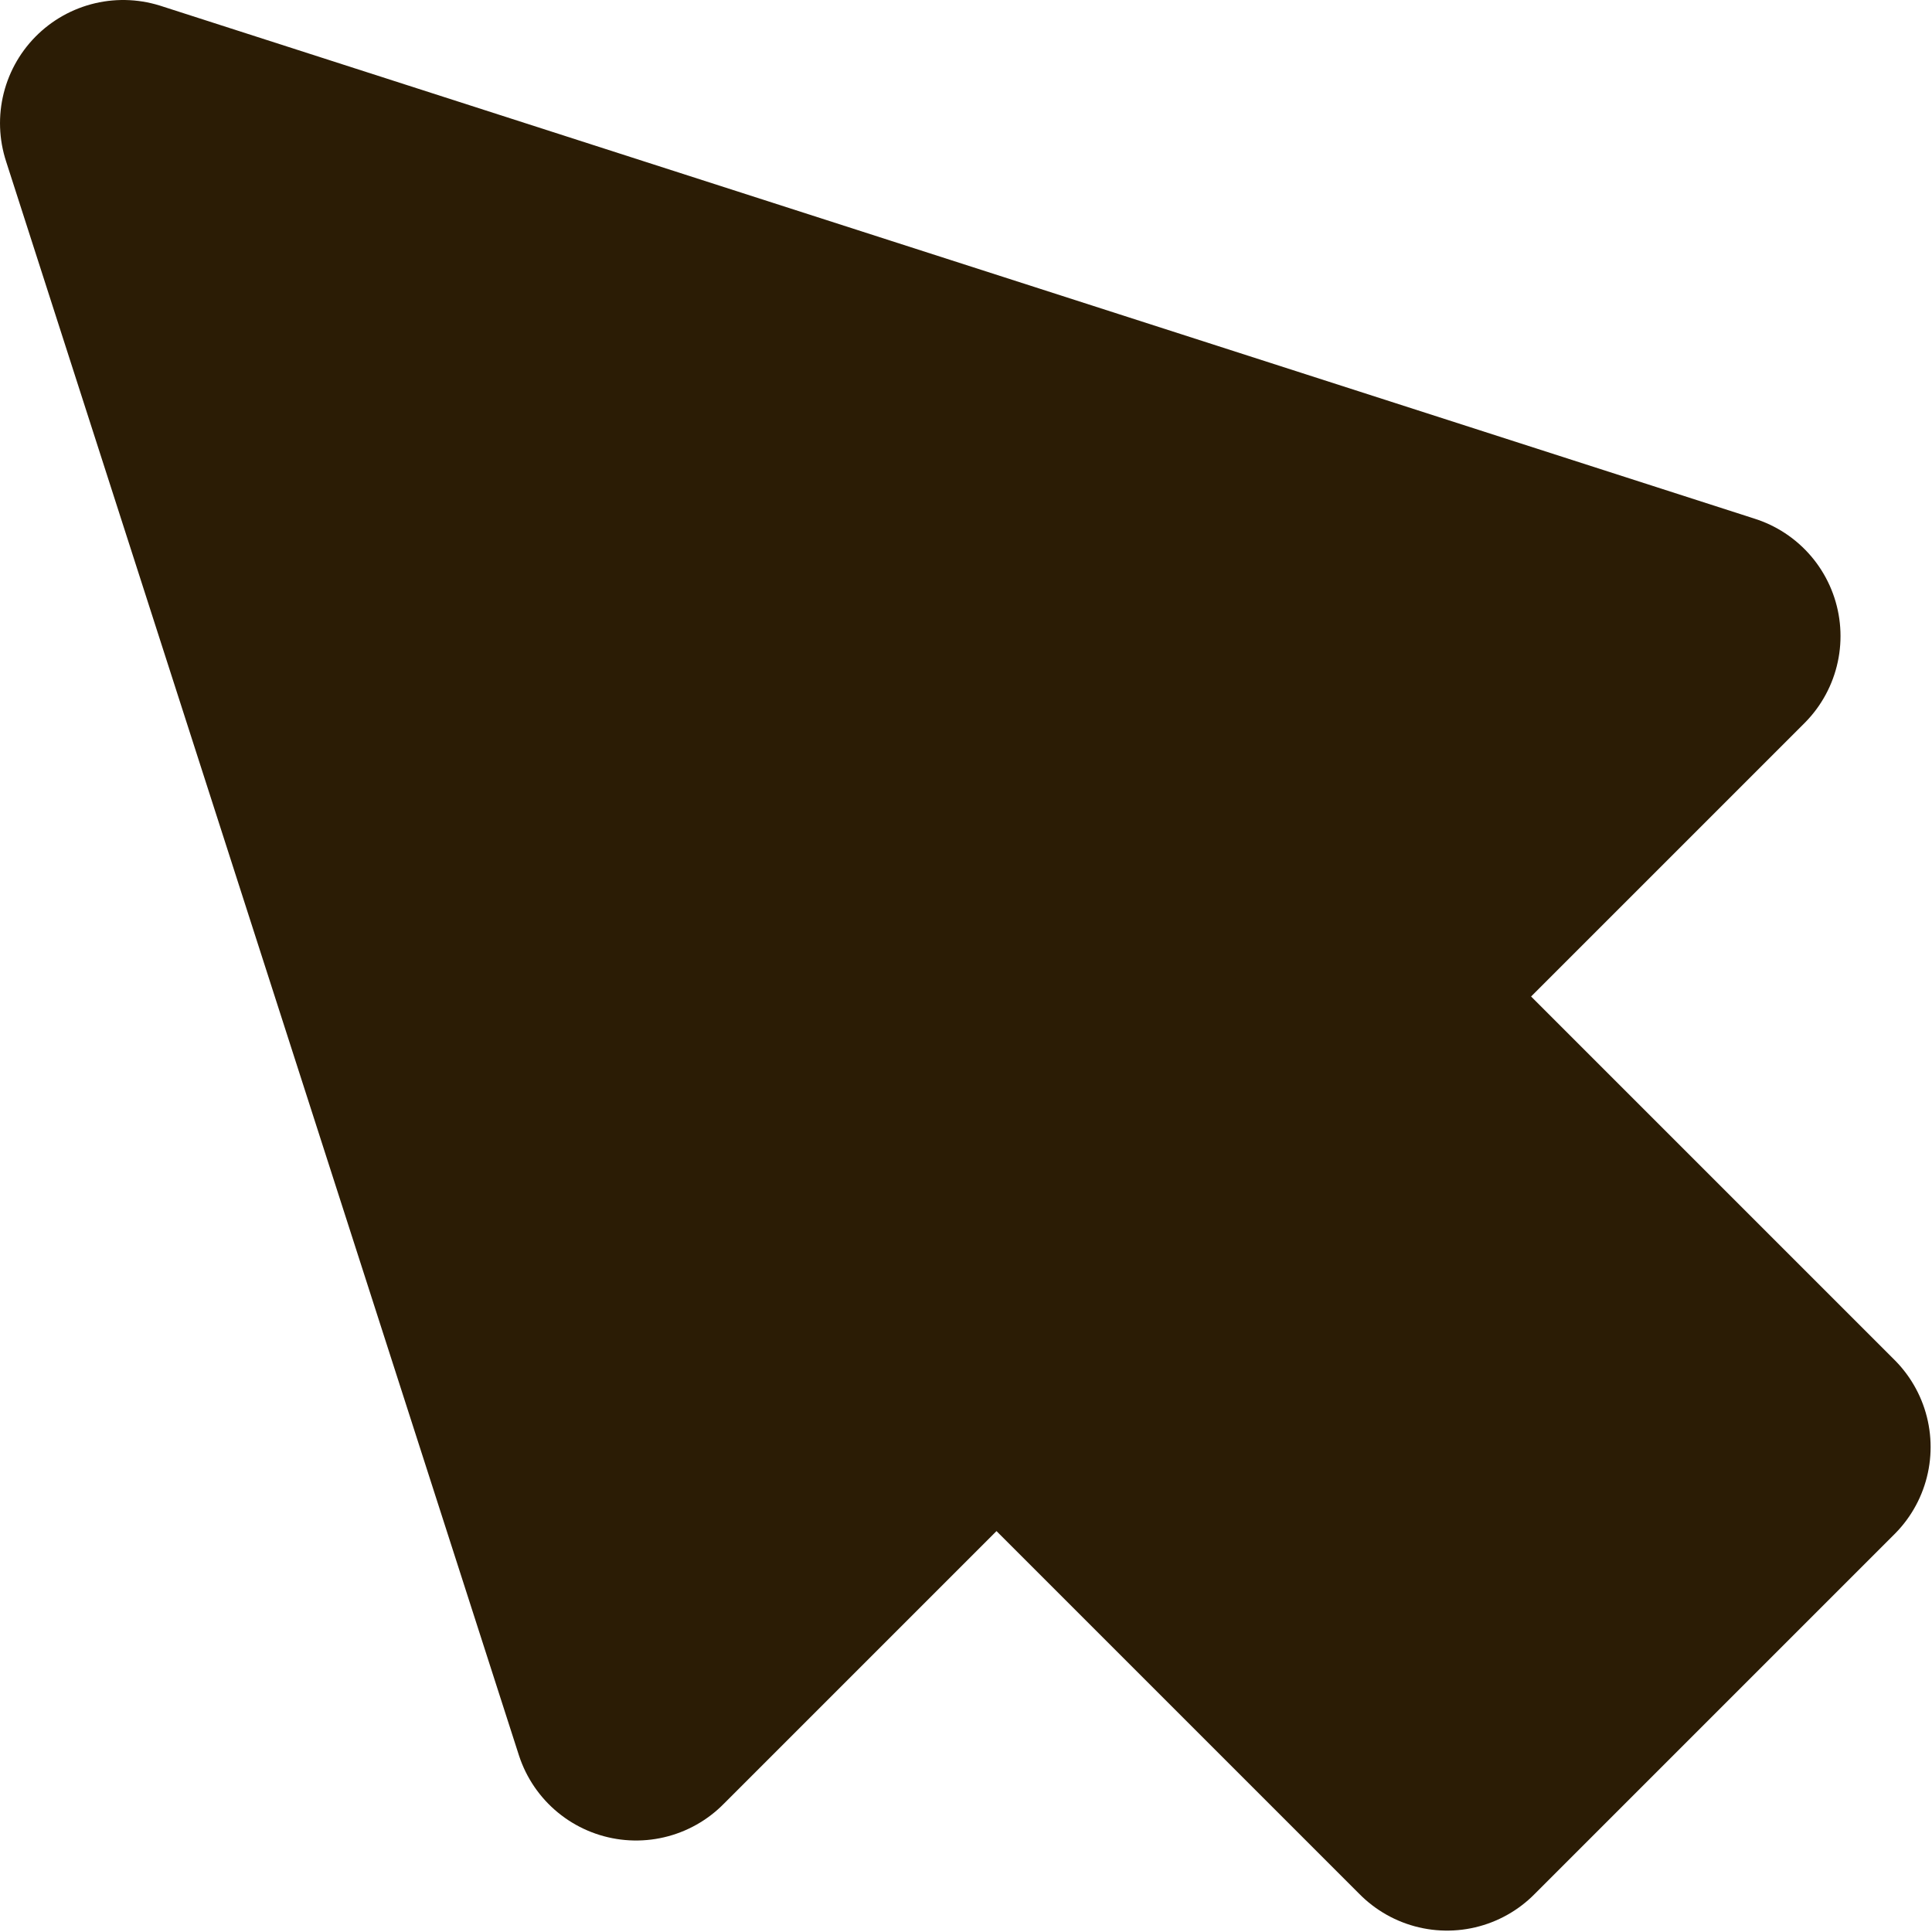
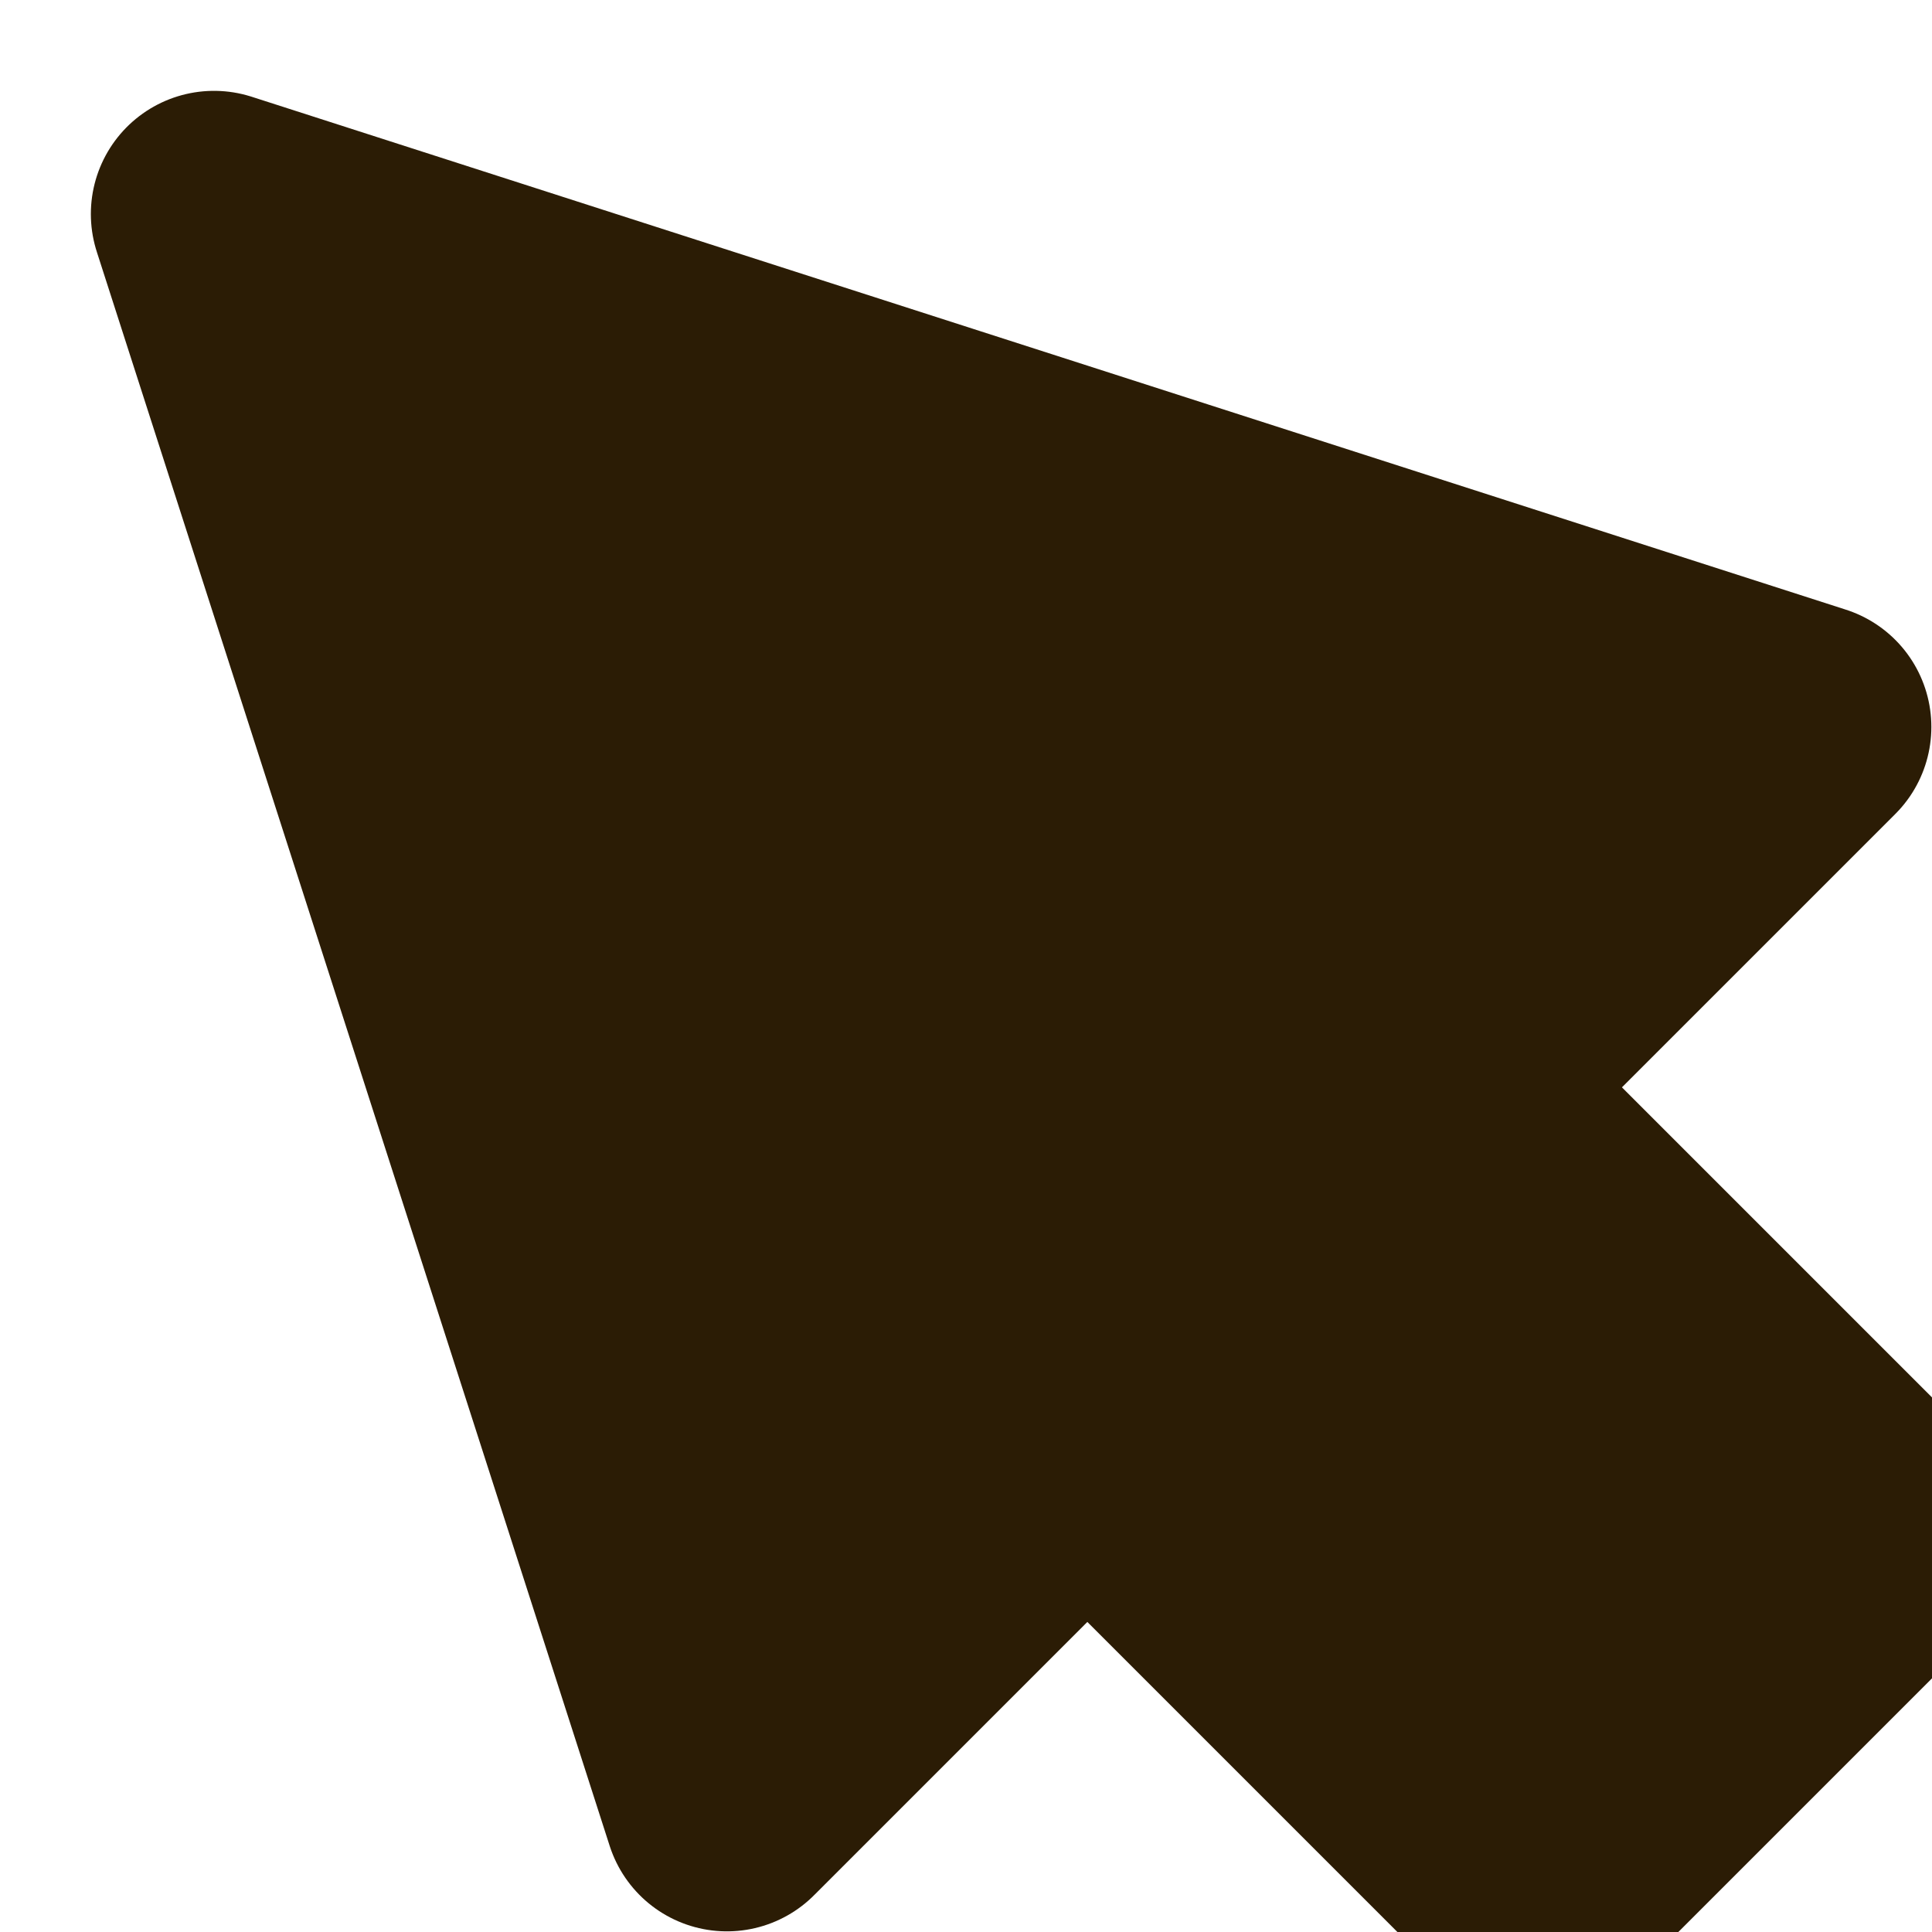
<svg xmlns="http://www.w3.org/2000/svg" width="32" height="32" viewBox="0 0 319 319" fill="none">
-   <path d="M20.336 20.335L105.025 283.558L164.536 224.047L238.925 298.435L298.436 238.924L224.047 164.535L283.559 105.024L20.336 20.335Z" fill="#2B1C05" stroke="#2B1C05" stroke-width="40.67" stroke-linecap="round" stroke-linejoin="round" />
+   <path d="M20.336 20.335L105.025 283.558L164.536 224.047L238.925 298.435L298.436 238.924L224.047 164.535L283.559 105.024L20.336 20.335Z" fill="#2B1C05" stroke="#2B1C05" stroke-width="40.67" stroke-linecap="round" stroke-linejoin="round" transform="translate(15, 15)" />
</svg>
